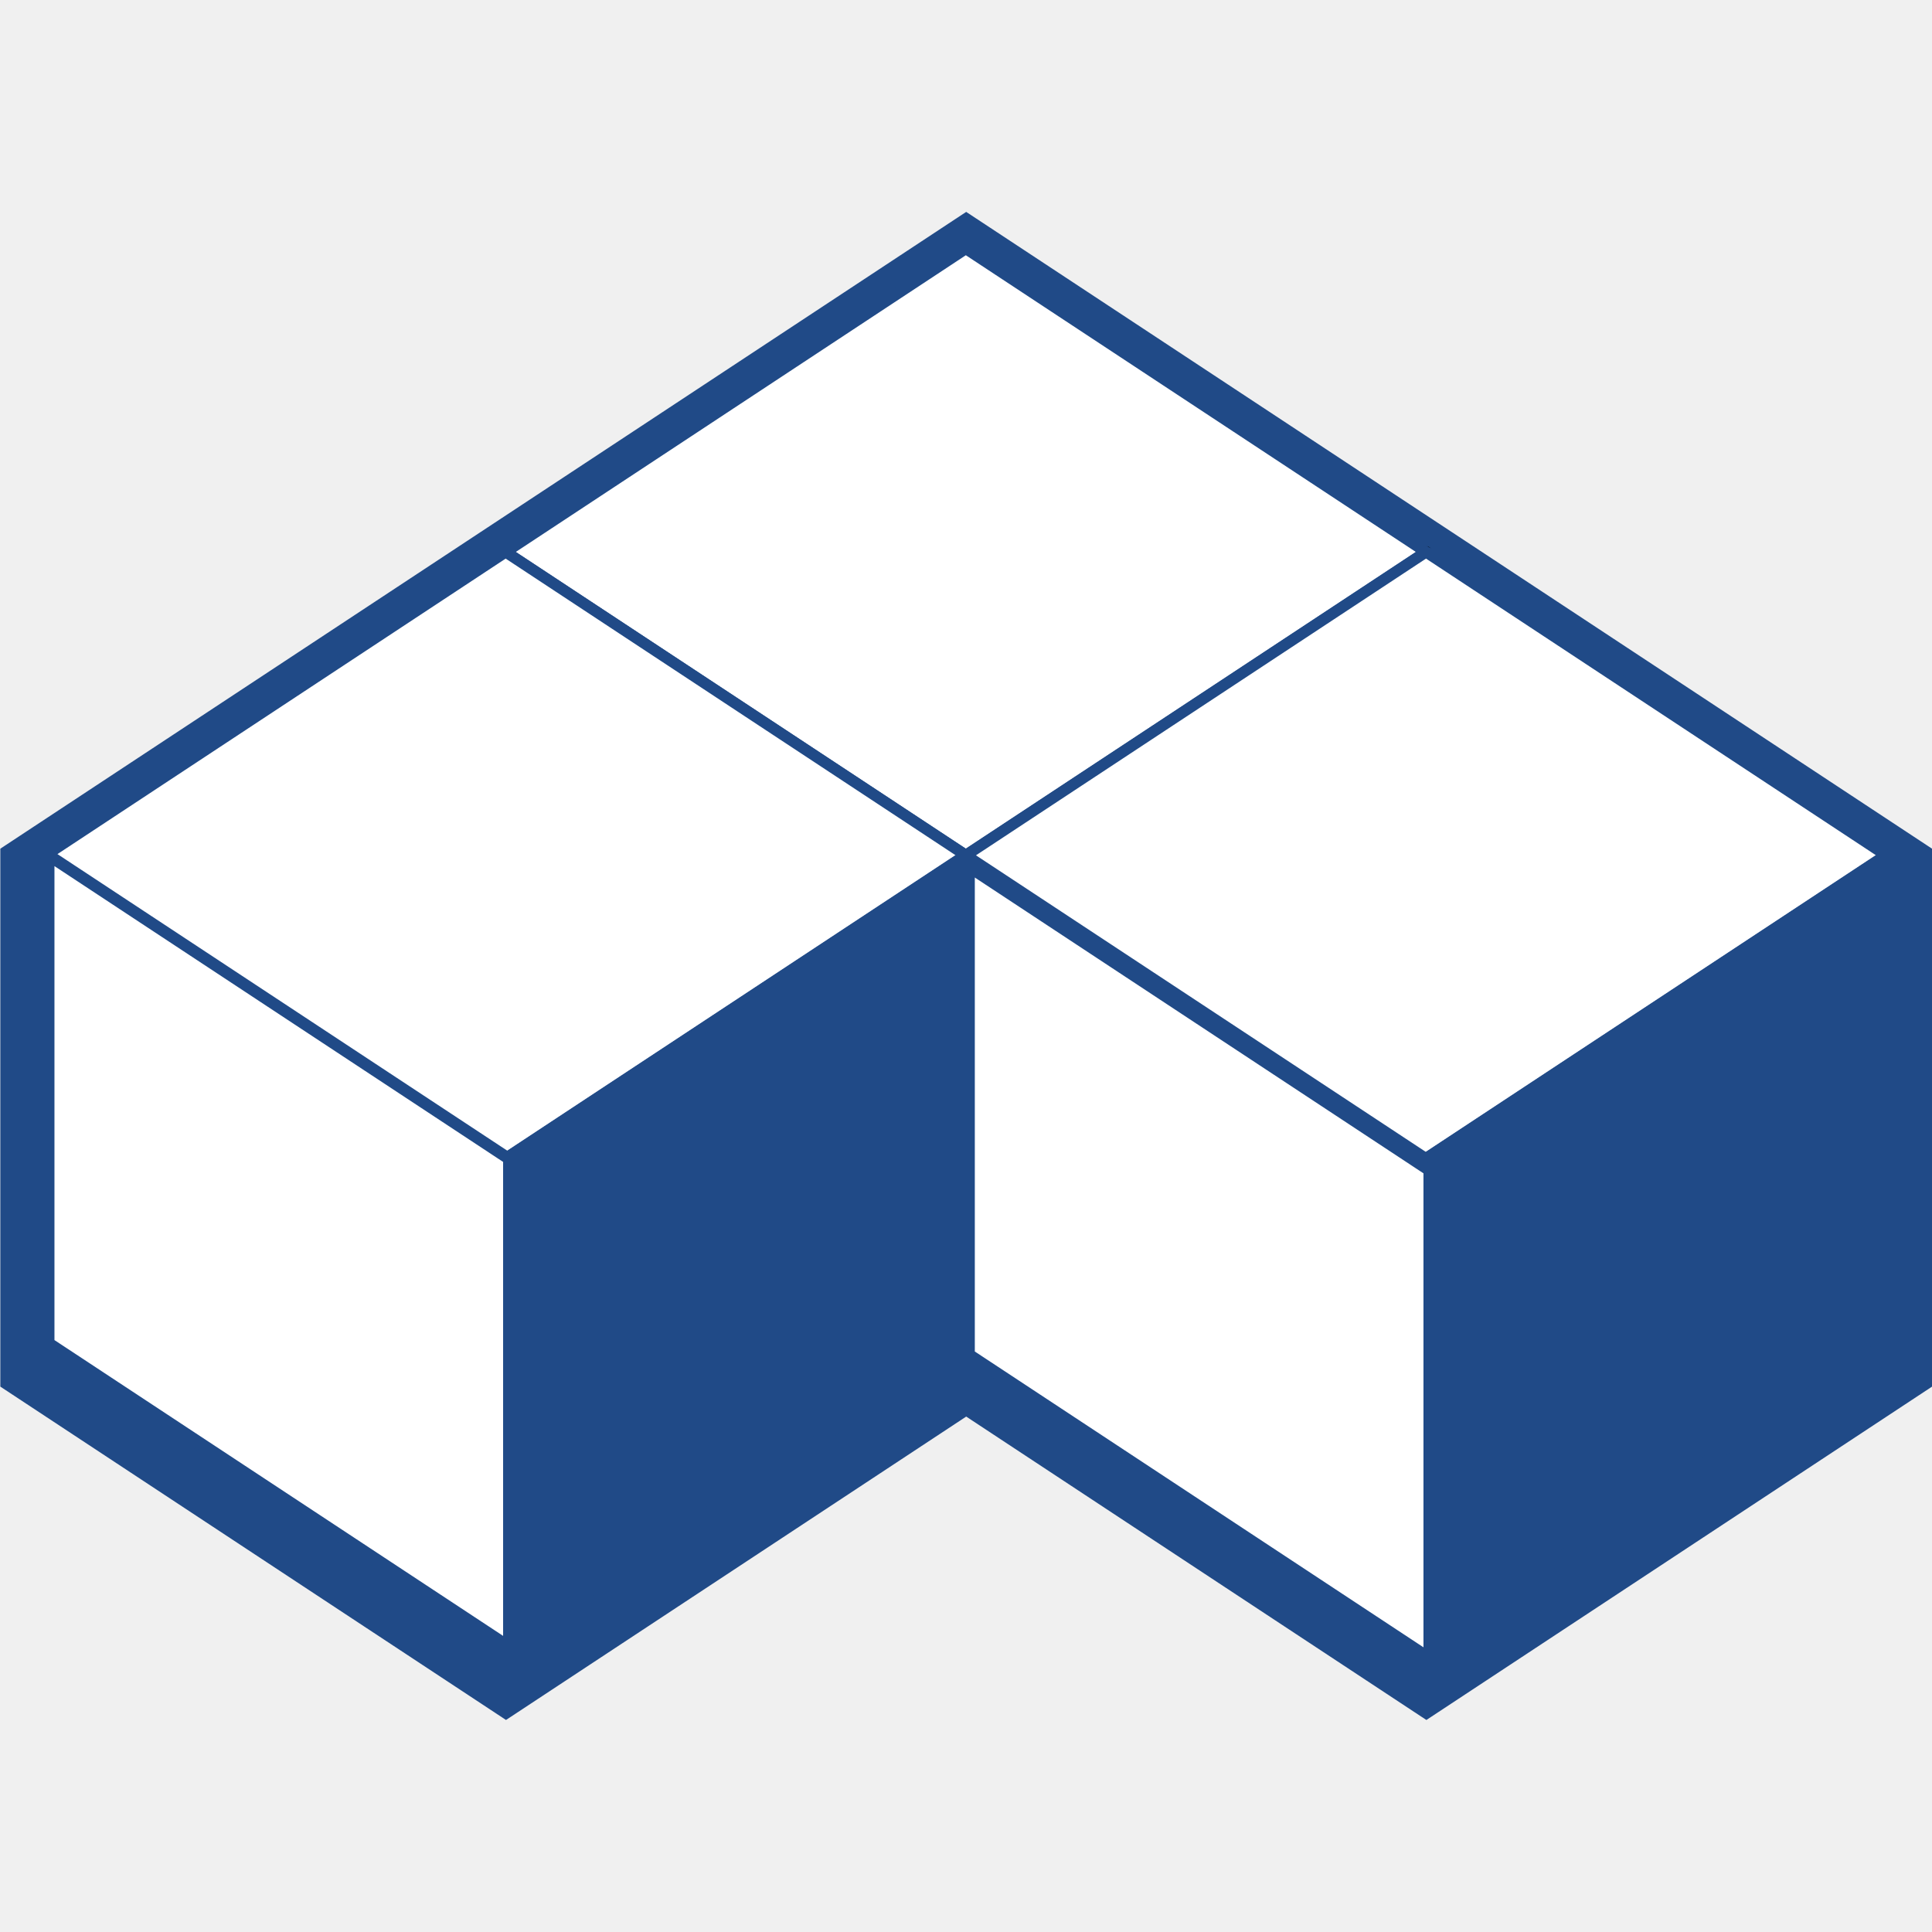
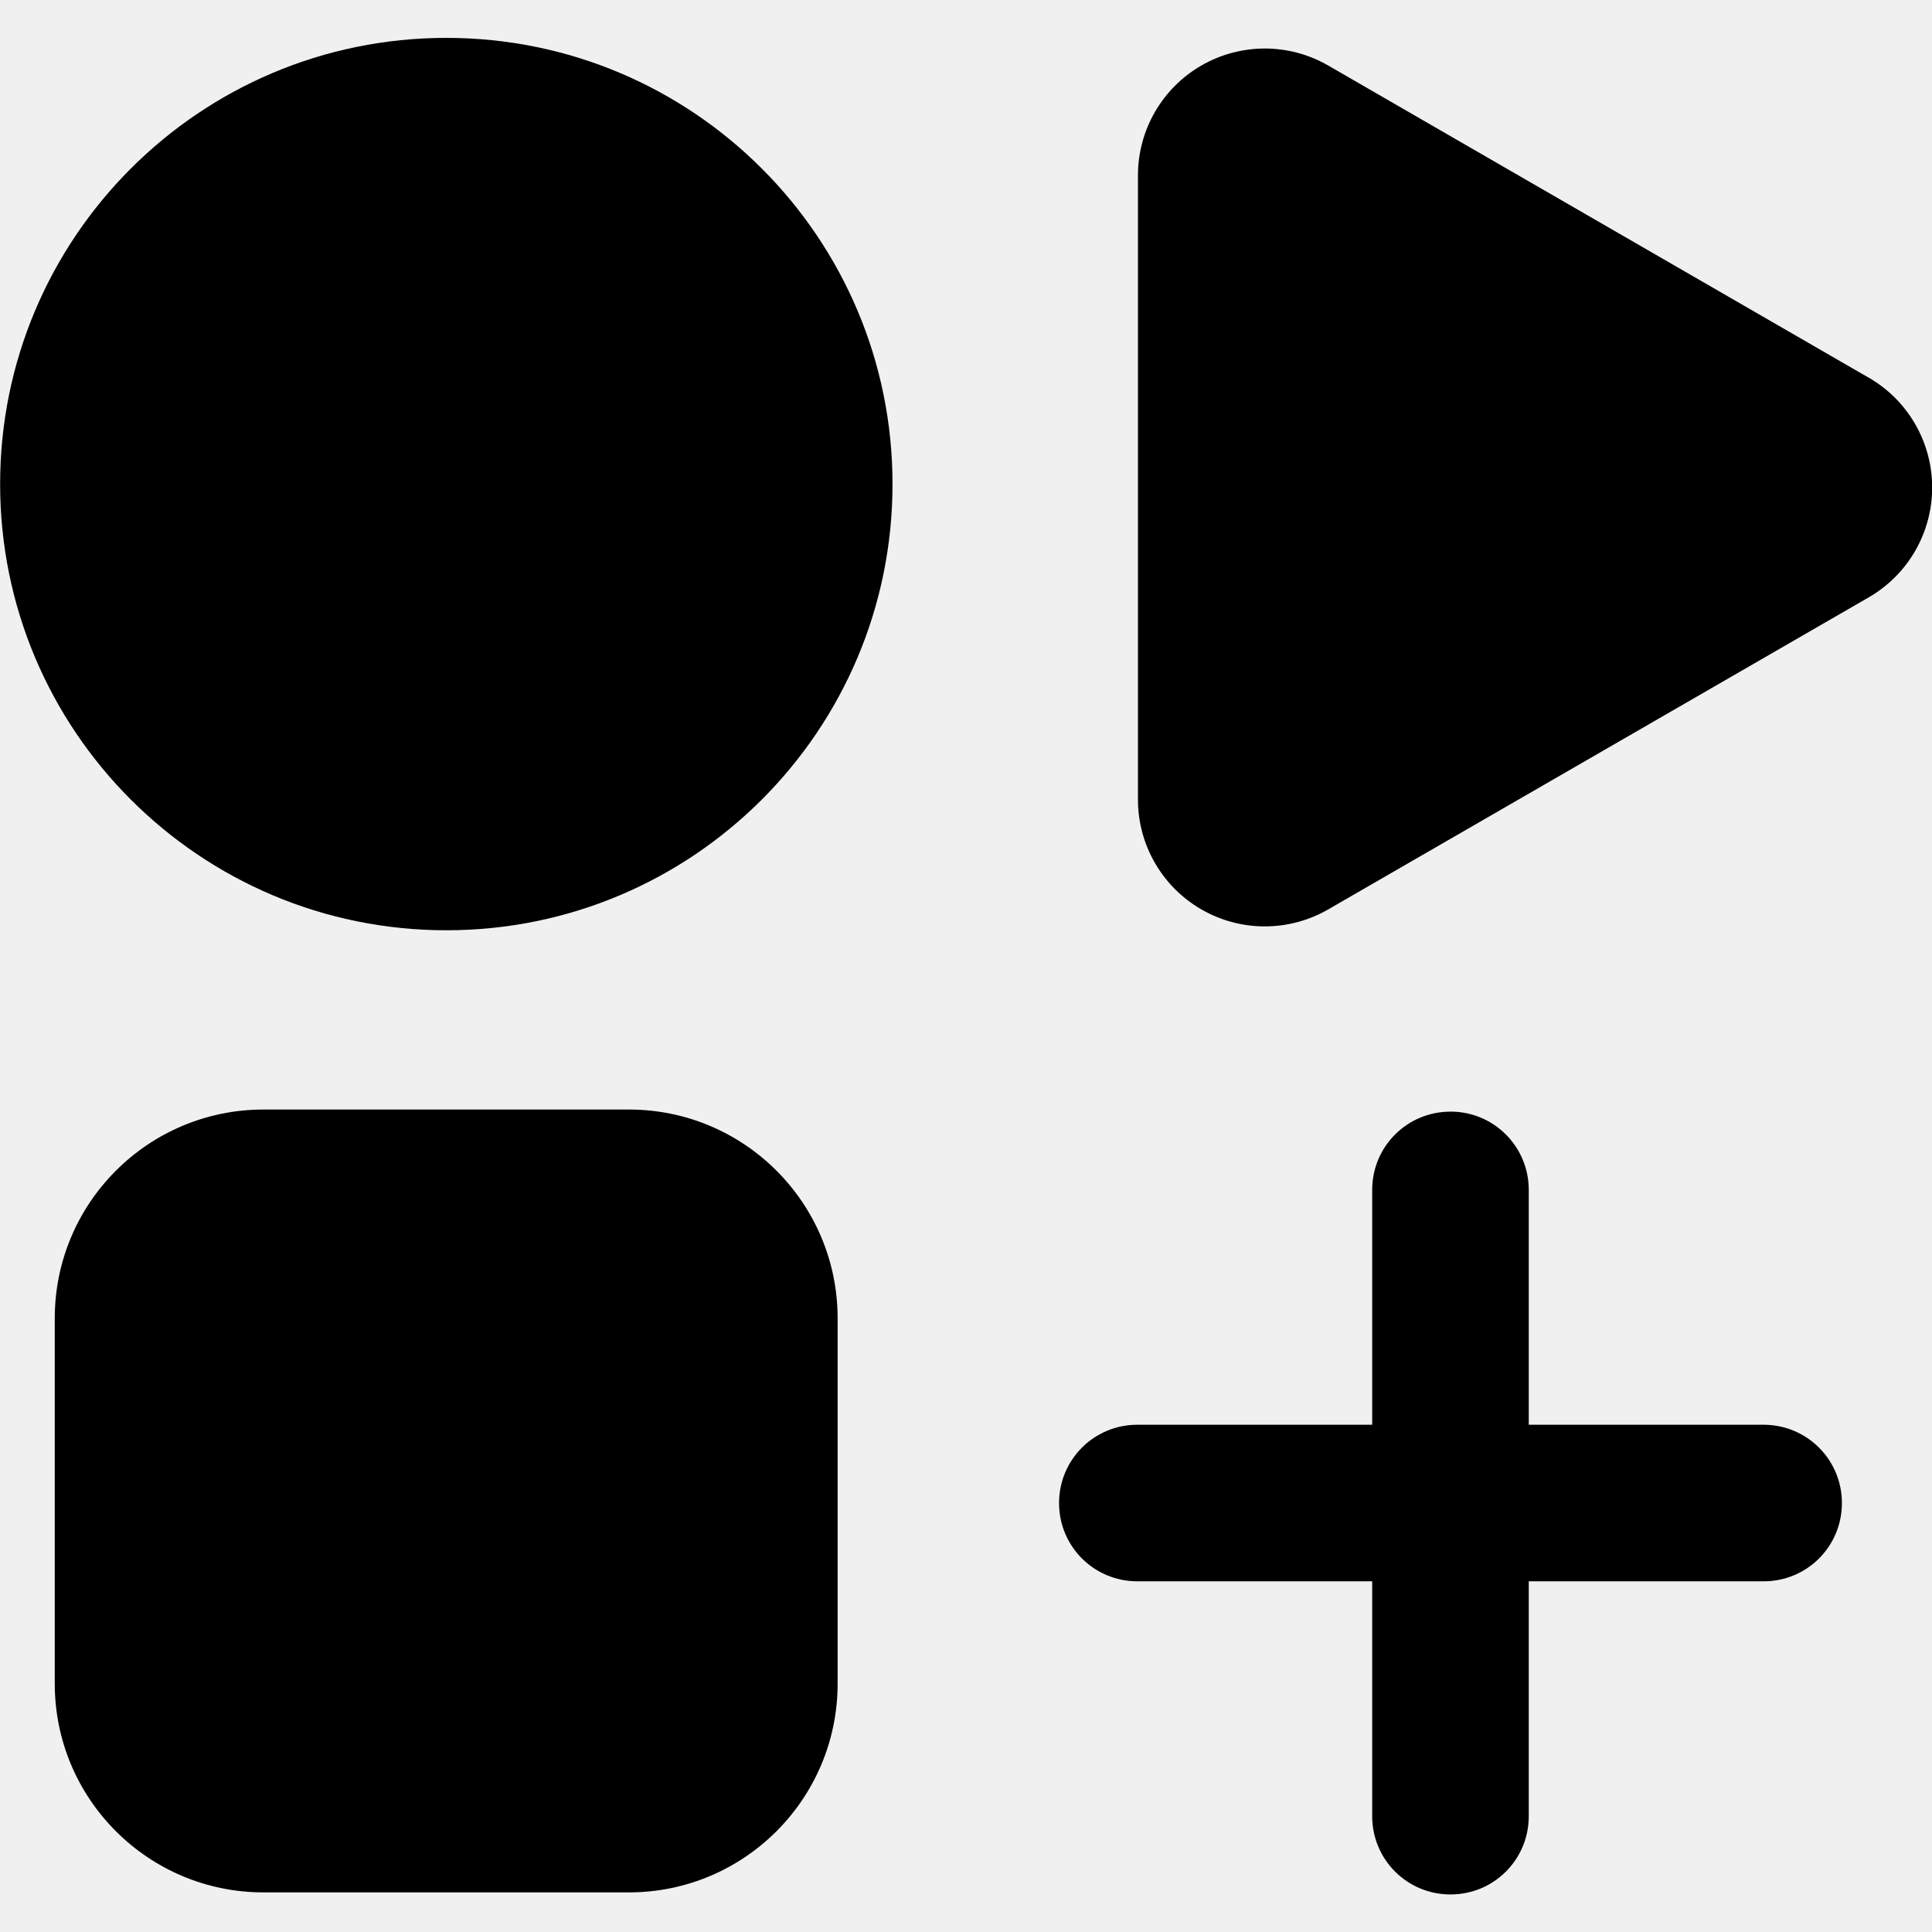
<svg xmlns="http://www.w3.org/2000/svg" viewBox="0 0 48 48">
-   <g style="display:inline">
-     <g style="stroke-width:.55">
-       <path d="m856.014 830.226-66.764 43.45v34.939l33.382 21.723 33.38-21.723v-.005l.002.003 33.382 21.726 33.38-21.723v-34.94z" style="color:#000;clip-rule:nonzero;display:inline;overflow:visible;visibility:visible;opacity:1;isolation:auto;mix-blend-mode:normal;color-interpolation:sRGB;color-interpolation-filters:linearRGB;solid-color:#000;solid-opacity:1;fill:#204a87;fill-opacity:1;fill-rule:nonzero;stroke:#204a87;stroke-width:6.599;stroke-linecap:square;stroke-linejoin:miter;stroke-miterlimit:4;stroke-dasharray:none;stroke-dashoffset:0;stroke-opacity:1;marker:none;marker-start:none;marker-mid:none;marker-end:none;paint-order:normal;color-rendering:auto;image-rendering:auto;shape-rendering:auto;text-rendering:auto;enable-background:accumulate" transform="matrix(.3425 0 0 .34697 -269.18 -281.433)" />
-       <g style="stroke-width:.416" transform="matrix(.172 0 0 .1757 -122.033 -131.227)">
-         <rect width="79.11" height="79.11" x="1289.908" y="279.426" rx="0" ry="0" style="color:#000;clip-rule:nonzero;display:inline;overflow:visible;visibility:visible;opacity:1;isolation:auto;mix-blend-mode:normal;color-interpolation:sRGB;color-interpolation-filters:linearRGB;solid-color:#000;solid-opacity:1;fill:#204a87;fill-opacity:1;fill-rule:nonzero;stroke:#204a87;stroke-width:1.741;stroke-linecap:square;stroke-linejoin:round;stroke-miterlimit:4;stroke-dasharray:none;stroke-dashoffset:0;stroke-opacity:1;marker:none;marker-start:none;marker-mid:none;marker-end:none;paint-order:normal;color-rendering:auto;image-rendering:auto;shape-rendering:auto;text-rendering:auto;enable-background:accumulate" transform="scale(1.18822 .76691) rotate(45)" />
-         <path d="M915.468 824.93v69L849 936.83v-69z" style="color:#000;clip-rule:nonzero;display:inline;overflow:visible;visibility:visible;opacity:1;isolation:auto;mix-blend-mode:normal;color-interpolation:sRGB;color-interpolation-filters:linearRGB;solid-color:#000;solid-opacity:1;fill:#204a87;fill-opacity:1;fill-rule:nonzero;stroke:#000;stroke-width:1.662;stroke-linecap:square;stroke-linejoin:round;stroke-miterlimit:4;stroke-dasharray:none;stroke-dashoffset:0;stroke-opacity:1;marker:none;marker-start:none;marker-mid:none;marker-end:none;paint-order:normal;color-rendering:auto;image-rendering:auto;shape-rendering:auto;text-rendering:auto;enable-background:accumulate" />
-         <path d="M783 824.93v69l66.468 42.9v-69z" style="color:#000;clip-rule:nonzero;display:inline;overflow:visible;visibility:visible;opacity:1;isolation:auto;mix-blend-mode:normal;color-interpolation:sRGB;color-interpolation-filters:linearRGB;solid-color:#000;solid-opacity:1;fill:#fff;fill-opacity:1;fill-rule:nonzero;stroke:#000;stroke-width:1.662;stroke-linecap:square;stroke-linejoin:round;stroke-miterlimit:4;stroke-dasharray:none;stroke-dashoffset:0;stroke-opacity:1;marker:none;marker-start:none;marker-mid:none;marker-end:none;paint-order:normal;color-rendering:auto;image-rendering:auto;shape-rendering:auto;text-rendering:auto;enable-background:accumulate" />
-         <rect width="79.11" height="79.11" x="1226.288" y="215.806" rx="0" ry="0" style="color:#000;clip-rule:nonzero;display:inline;overflow:visible;visibility:visible;opacity:1;isolation:auto;mix-blend-mode:normal;color-interpolation:sRGB;color-interpolation-filters:linearRGB;solid-color:#000;solid-opacity:1;fill:#fff;fill-opacity:1;fill-rule:nonzero;stroke:#204a87;stroke-width:1.741;stroke-linecap:square;stroke-linejoin:round;stroke-miterlimit:4;stroke-dasharray:none;stroke-dashoffset:0;stroke-opacity:1;marker:none;marker-start:none;marker-mid:none;marker-end:none;paint-order:normal;color-rendering:auto;image-rendering:auto;shape-rendering:auto;text-rendering:auto;enable-background:accumulate" transform="scale(1.18822 .76691) rotate(45)" />
-       </g>
-       <g style="stroke-width:.416" transform="matrix(.172 0 0 .1757 -110.6 -123.69)">
-         <rect width="79.11" height="79.11" x="1289.908" y="279.426" rx="0" ry="0" style="color:#000;clip-rule:nonzero;display:inline;overflow:visible;visibility:visible;opacity:1;isolation:auto;mix-blend-mode:normal;color-interpolation:sRGB;color-interpolation-filters:linearRGB;solid-color:#000;solid-opacity:1;fill:#204a87;fill-opacity:1;fill-rule:nonzero;stroke:#204a87;stroke-width:1.741;stroke-linecap:square;stroke-linejoin:round;stroke-miterlimit:4;stroke-dasharray:none;stroke-dashoffset:0;stroke-opacity:1;marker:none;marker-start:none;marker-mid:none;marker-end:none;paint-order:normal;color-rendering:auto;image-rendering:auto;shape-rendering:auto;text-rendering:auto;enable-background:accumulate" transform="scale(1.18822 .76691) rotate(45)" />
-         <rect width="79.11" height="79.11" x="1226.288" y="215.806" rx="0" ry="0" style="color:#000;clip-rule:nonzero;display:inline;overflow:visible;visibility:visible;opacity:1;isolation:auto;mix-blend-mode:normal;color-interpolation:sRGB;color-interpolation-filters:linearRGB;solid-color:#000;solid-opacity:1;fill:#fff;fill-opacity:1;fill-rule:nonzero;stroke:#204a87;stroke-width:1.741;stroke-linecap:square;stroke-linejoin:round;stroke-miterlimit:4;stroke-dasharray:none;stroke-dashoffset:0;stroke-opacity:1;marker:none;marker-start:none;marker-mid:none;marker-end:none;paint-order:normal;color-rendering:auto;image-rendering:auto;shape-rendering:auto;text-rendering:auto;enable-background:accumulate" transform="scale(1.18822 .76691) rotate(45)" />
-         <path d="M915.468 824.93v69L849 936.83v-69z" style="color:#000;clip-rule:nonzero;display:inline;overflow:visible;visibility:visible;opacity:1;isolation:auto;mix-blend-mode:normal;color-interpolation:sRGB;color-interpolation-filters:linearRGB;solid-color:#000;solid-opacity:1;fill:#204a87;fill-opacity:1;fill-rule:nonzero;stroke:#204a87;stroke-width:1.662;stroke-linecap:square;stroke-linejoin:round;stroke-miterlimit:4;stroke-dasharray:none;stroke-dashoffset:0;stroke-opacity:1;marker:none;marker-start:none;marker-mid:none;marker-end:none;paint-order:normal;color-rendering:auto;image-rendering:auto;shape-rendering:auto;text-rendering:auto;enable-background:accumulate" />
-         <path d="M783 826.544v69l66.468 42.901v-69z" style="color:#000;clip-rule:nonzero;display:inline;overflow:visible;visibility:visible;opacity:1;isolation:auto;mix-blend-mode:normal;color-interpolation:sRGB;color-interpolation-filters:linearRGB;solid-color:#000;solid-opacity:1;fill:#fff;fill-opacity:1;fill-rule:nonzero;stroke:#204a87;stroke-width:1.662;stroke-linecap:square;stroke-linejoin:round;stroke-miterlimit:4;stroke-dasharray:none;stroke-dashoffset:0;stroke-opacity:1;marker:none;marker-start:none;marker-mid:none;marker-end:none;paint-order:normal;color-rendering:auto;image-rendering:auto;shape-rendering:auto;text-rendering:auto;enable-background:accumulate" />
-       </g>
-       <g style="stroke-width:.416" transform="matrix(.172 0 0 .1757 -133.466 -123.69)">
-         <rect width="79.11" height="79.11" x="1289.908" y="279.426" rx="0" ry="0" style="color:#000;clip-rule:nonzero;display:inline;overflow:visible;visibility:visible;opacity:1;isolation:auto;mix-blend-mode:normal;color-interpolation:sRGB;color-interpolation-filters:linearRGB;solid-color:#000;solid-opacity:1;fill:#204a87;fill-opacity:1;fill-rule:nonzero;stroke:#204a87;stroke-width:1.741;stroke-linecap:square;stroke-linejoin:round;stroke-miterlimit:4;stroke-dasharray:none;stroke-dashoffset:0;stroke-opacity:1;marker:none;marker-start:none;marker-mid:none;marker-end:none;paint-order:normal;color-rendering:auto;image-rendering:auto;shape-rendering:auto;text-rendering:auto;enable-background:accumulate" transform="scale(1.18822 .76691) rotate(45)" />
-         <rect width="79.11" height="79.11" x="1226.288" y="215.806" rx="0" ry="0" style="color:#000;clip-rule:nonzero;display:inline;overflow:visible;visibility:visible;opacity:1;isolation:auto;mix-blend-mode:normal;color-interpolation:sRGB;color-interpolation-filters:linearRGB;solid-color:#000;solid-opacity:1;fill:#fff;fill-opacity:1;fill-rule:nonzero;stroke:#204a87;stroke-width:1.741;stroke-linecap:square;stroke-linejoin:round;stroke-miterlimit:4;stroke-dasharray:none;stroke-dashoffset:0;stroke-opacity:1;marker:none;marker-start:none;marker-mid:none;marker-end:none;paint-order:normal;color-rendering:auto;image-rendering:auto;shape-rendering:auto;text-rendering:auto;enable-background:accumulate" transform="scale(1.18822 .76691) rotate(45)" />
-         <path d="M915.468 824.93v69L849 936.83v-69z" style="color:#000;clip-rule:nonzero;display:inline;overflow:visible;visibility:visible;opacity:1;isolation:auto;mix-blend-mode:normal;color-interpolation:sRGB;color-interpolation-filters:linearRGB;solid-color:#000;solid-opacity:1;fill:#204a87;fill-opacity:1;fill-rule:nonzero;stroke:#204a87;stroke-width:1.662;stroke-linecap:square;stroke-linejoin:round;stroke-miterlimit:4;stroke-dasharray:none;stroke-dashoffset:0;stroke-opacity:1;marker:none;marker-start:none;marker-mid:none;marker-end:none;paint-order:normal;color-rendering:auto;image-rendering:auto;shape-rendering:auto;text-rendering:auto;enable-background:accumulate" />
-         <path d="M783 824.93v69l66.468 42.9v-69z" style="color:#000;clip-rule:nonzero;display:inline;overflow:visible;visibility:visible;opacity:1;isolation:auto;mix-blend-mode:normal;color-interpolation:sRGB;color-interpolation-filters:linearRGB;solid-color:#000;solid-opacity:1;fill:#fff;fill-opacity:1;fill-rule:nonzero;stroke:#204a87;stroke-width:1.662;stroke-linecap:square;stroke-linejoin:round;stroke-miterlimit:4;stroke-dasharray:none;stroke-dashoffset:0;stroke-opacity:1;marker:none;marker-start:none;marker-mid:none;marker-end:none;paint-order:normal;color-rendering:auto;image-rendering:auto;shape-rendering:auto;text-rendering:auto;enable-background:accumulate" />
-       </g>
-     </g>
+   <g transform="translate(-193.14 -105.16) scale(1.2252)">
+     <circle cx="166.69" cy="95.647" r="9.048" />
+     <rect width="15.875" height="15.875" x="158.75" y="108.33" rx="4.233" ry="4.233" />
+     <path d="m195.534 93.49-10.96-6.33a2.572 2.572 0 0 0-3.859 2.228v12.656a2.572 2.572 0 0 0 3.858 2.228l10.961-6.328a2.572 2.572 0 0 0 0-4.455zM194.99 116.31c0 .88-.708 1.587-1.587 1.587h-12.7c-.88 0-1.588-.708-1.588-1.587s.708-1.588 1.587-1.588h12.7c.88 0 1.588.709 1.588 1.588zm-7.938-7.938c.88 0 1.588.709 1.588 1.588v12.7c0 .88-.708 1.587-1.587 1.587-.88 0-1.588-.708-1.588-1.587v-12.7c0-.88.708-1.587 1.587-1.587z" />
  </g>
</svg>
